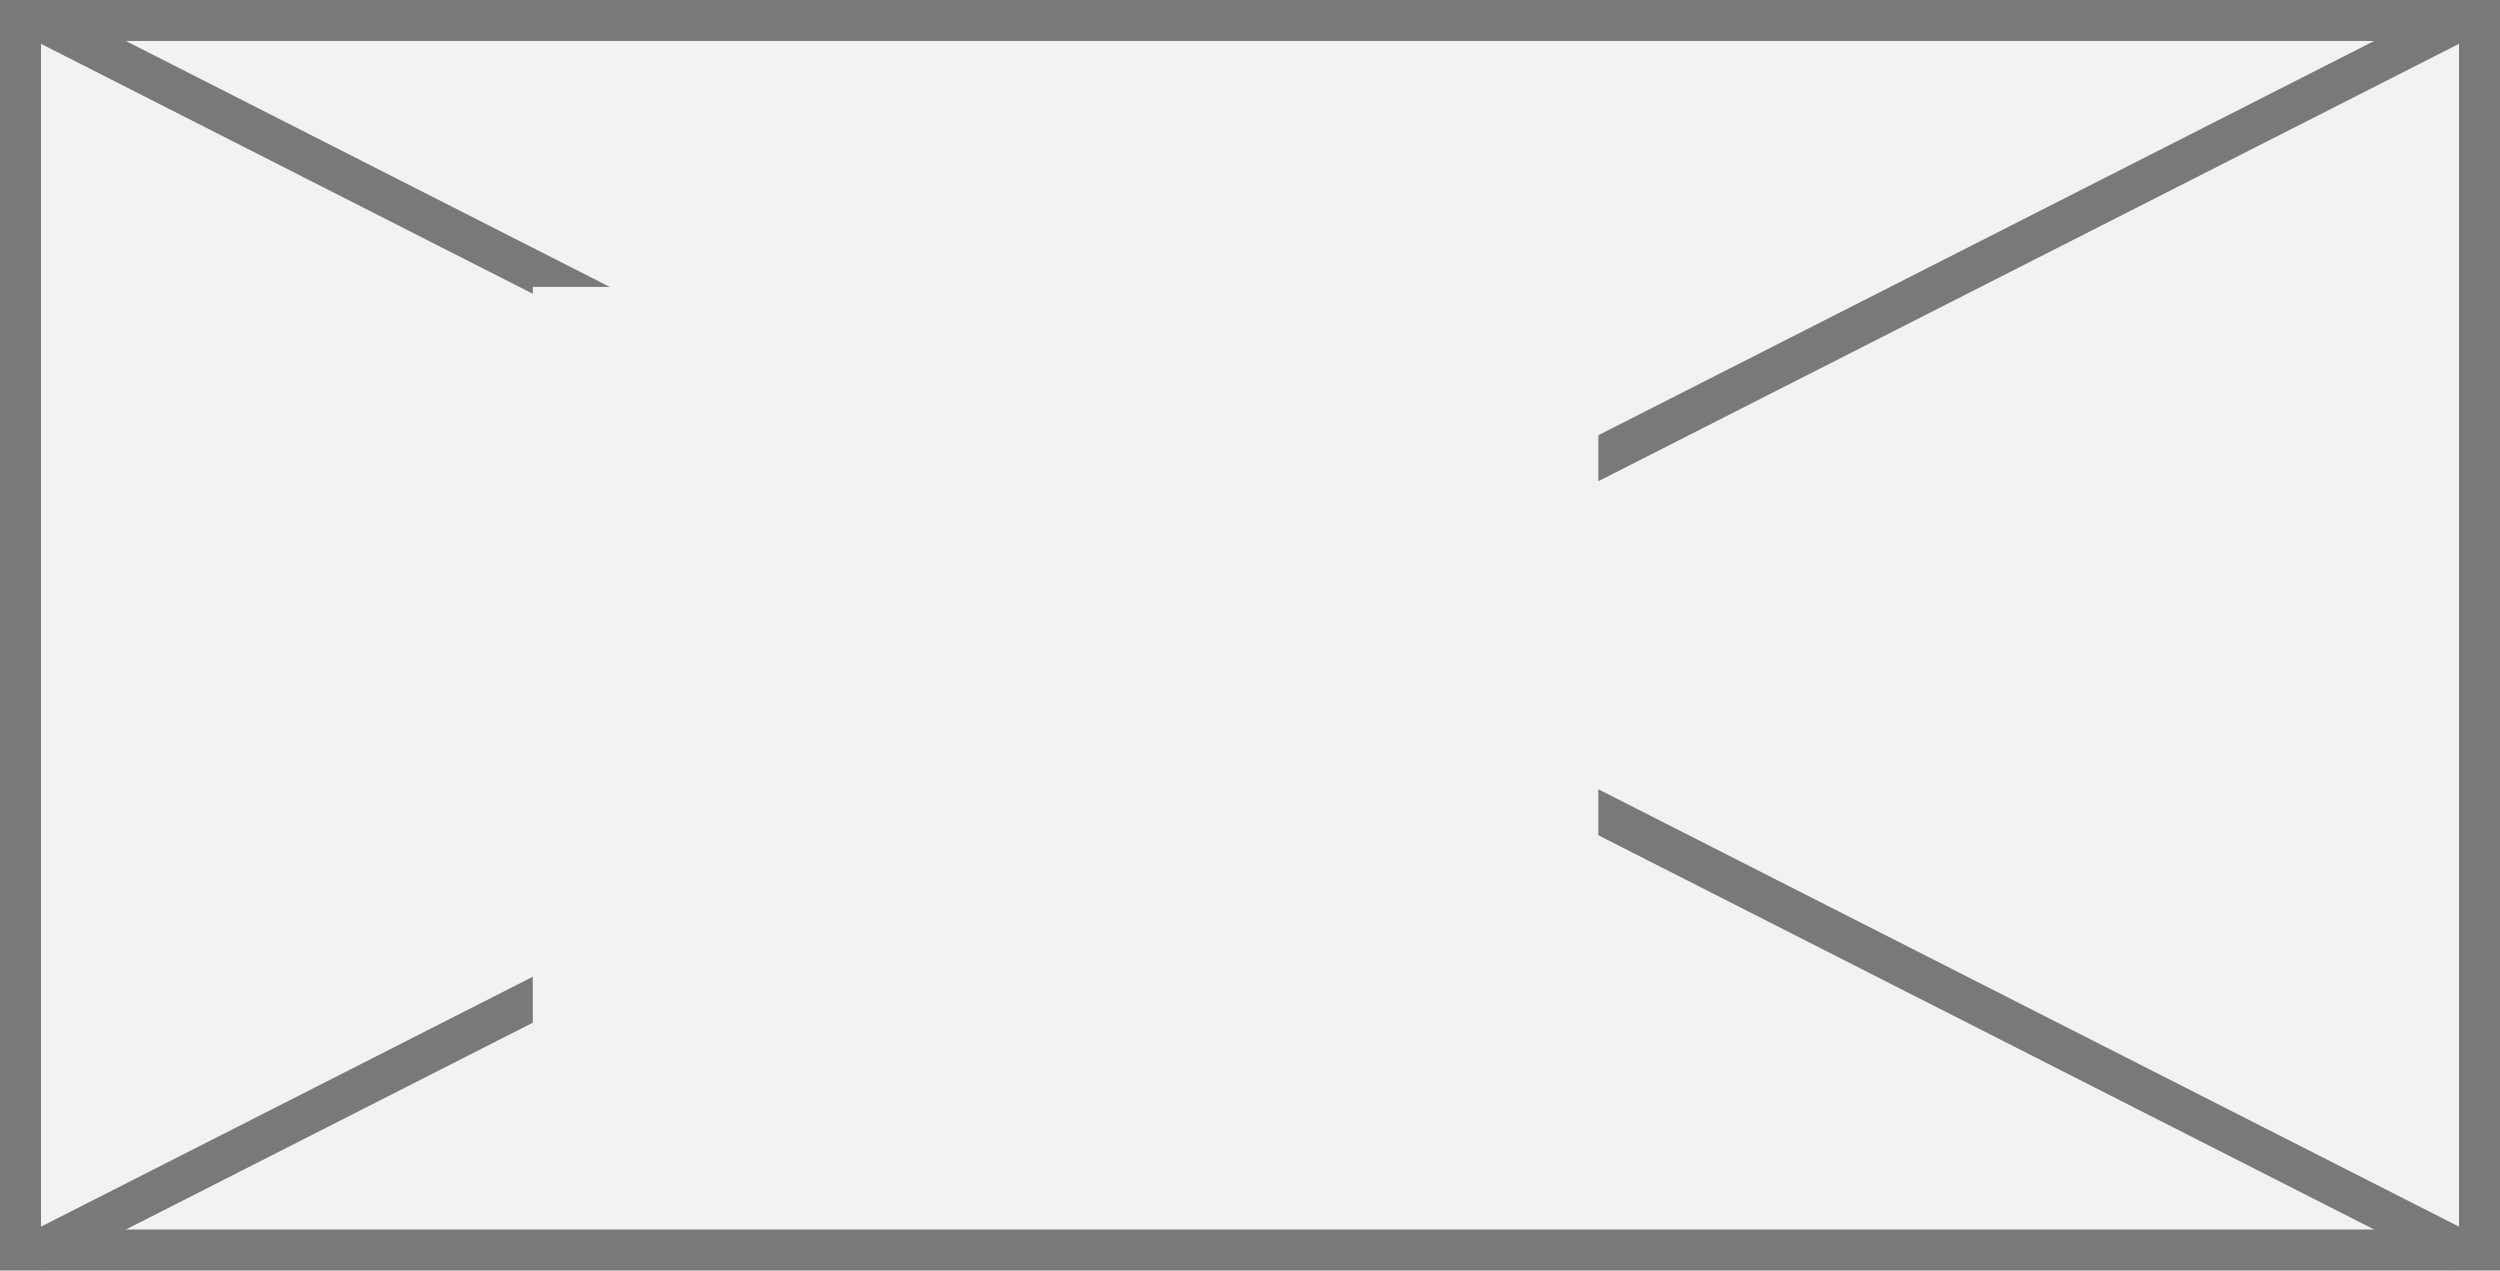
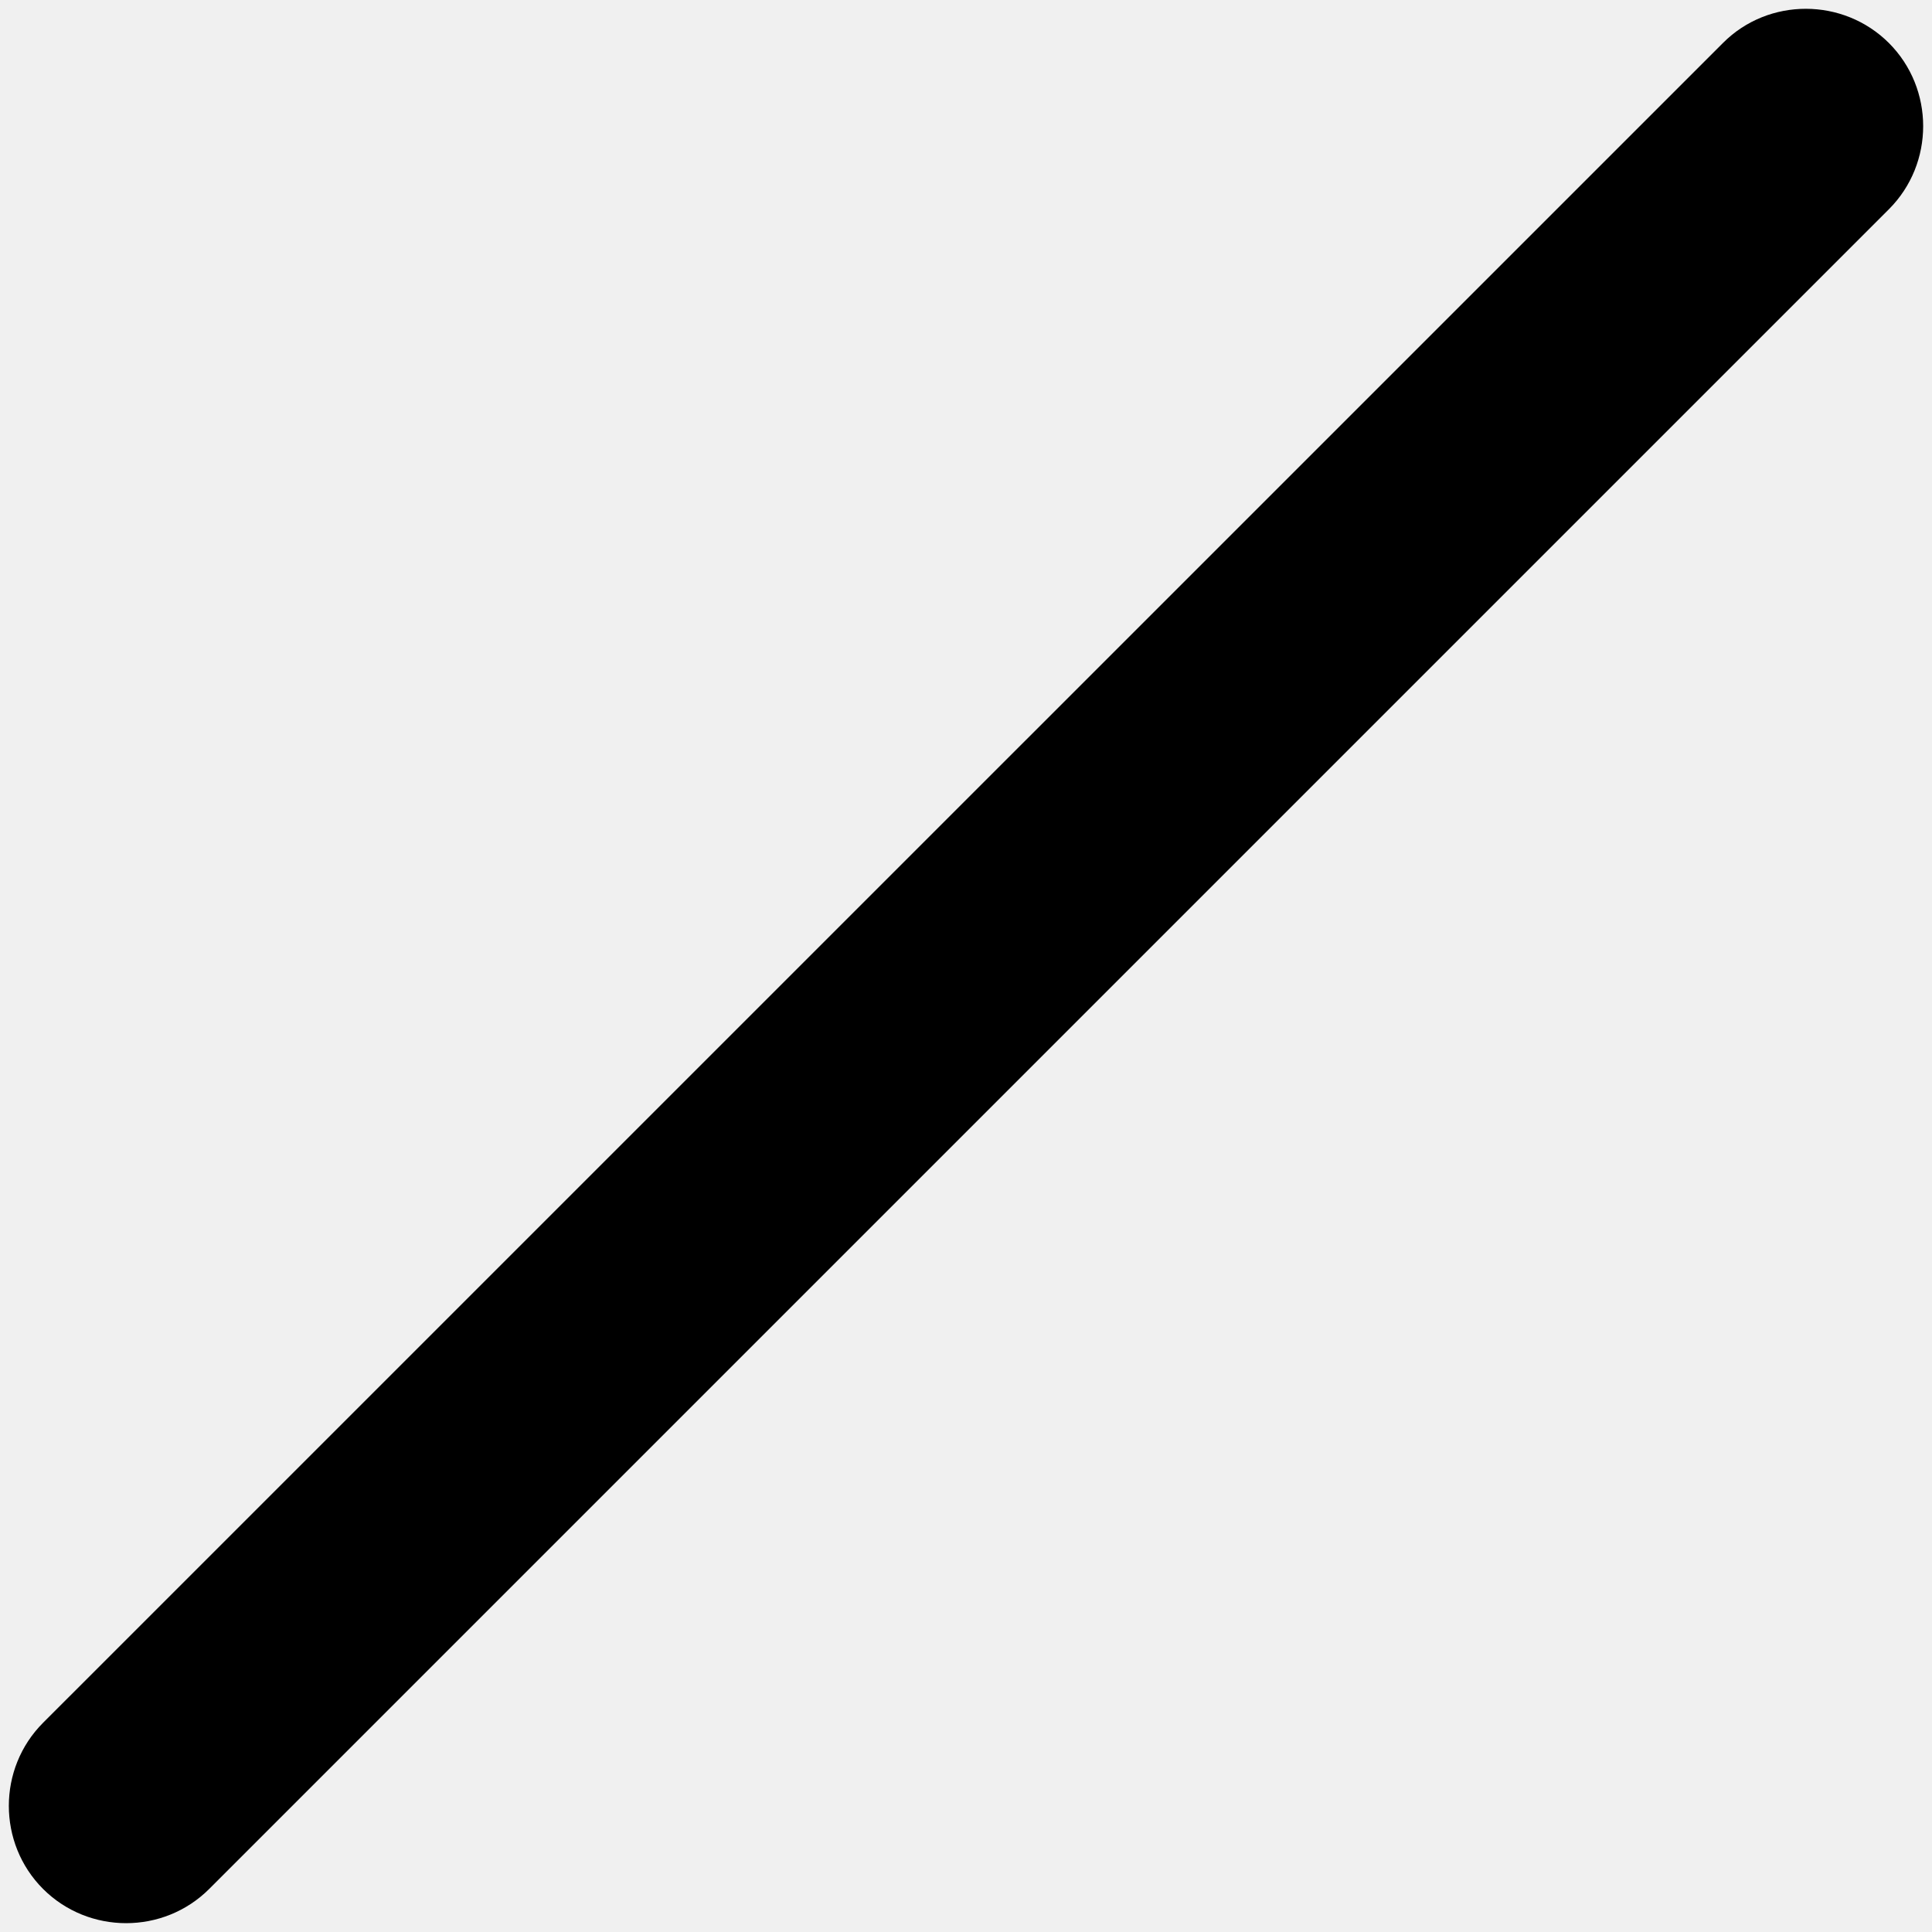
- <svg xmlns="http://www.w3.org/2000/svg" version="1.1" width="61px" height="31px">
+ <svg xmlns="http://www.w3.org/2000/svg" version="1.1" width="21px" height="21px">
  <defs>
    <pattern id="BGPattern" patternUnits="userSpaceOnUse" alignment="0 0" imageRepeat="None" />
-     <mask fill="white" id="Clip267">
-       <path d="M 0 31  L 0 0  L 61 0  L 61 31  L 0 31  Z " fill-rule="evenodd" />
-     </mask>
-     <mask fill="white" id="Clip268">
-       <path d="M 13 7  L 39 7  L 39 26  L 13 26  Z M 0 0  L 61 0  L 61 31  L 0 31  Z " fill-rule="evenodd" />
+     <mask fill="white" id="Clip582">
+       <path d="M 18.73 0.465  C 19.223 -0.028  20.035 -0.028  20.532 0.468  C 21.028 0.965  21.028 1.777  20.532 2.274  L 2.274 20.532  C 1.777 21.028  0.965 21.028  0.468 20.532  C -0.028 20.035  -0.028 19.223  0.468 18.726  L 18.73 0.465  Z " fill-rule="evenodd" />
    </mask>
  </defs>
-   <g transform="matrix(1 0 0 1 -998 -728 )">
-     <path d="M 0 31  L 0 0  L 61 0  L 61 31  L 0 31  Z " fill-rule="nonzero" fill="rgba(242, 242, 242, 1)" stroke="none" transform="matrix(1 0 0 1 998 728 )" class="fill" />
-     <path d="M 0 31  L 0 0  L 61 0  L 61 31  L 0 31  Z " stroke-width="2" stroke-dasharray="0" stroke="rgba(121, 121, 121, 1)" fill="none" transform="matrix(1 0 0 1 998 728 )" class="stroke" mask="url(#Clip267)" />
-     <path d="M 60.123 0.446  L 0.877 30.554  M 0.877 0.446  L 60.123 30.554  " stroke-width="1" stroke-dasharray="0" stroke="rgba(121, 121, 121, 1)" fill="none" transform="matrix(1 0 0 1 998 728 )" class="stroke" mask="url(#Clip268)" />
+   <g transform="matrix(1 0 0 1 -389 -17 )">
+     <path d="M 18.73 0.465  C 19.223 -0.028  20.035 -0.028  20.532 0.468  C 21.028 0.965  21.028 1.777  20.532 2.274  L 2.274 20.532  C 1.777 21.028  0.965 21.028  0.468 20.532  C -0.028 20.035  -0.028 19.223  0.468 18.726  L 18.73 0.465  Z " fill-rule="nonzero" fill="rgba(0, 0, 0, 1)" stroke="none" transform="matrix(1 0 0 1 389 17 )" class="fill" />
+     <path d="M 18.73 0.465  C 19.223 -0.028  20.035 -0.028  20.532 0.468  C 21.028 0.965  21.028 1.777  20.532 2.274  L 2.274 20.532  C 1.777 21.028  0.965 21.028  0.468 20.532  C -0.028 20.035  -0.028 19.223  0.468 18.726  L 18.73 0.465  Z " stroke-width="0" stroke-dasharray="0" stroke="rgba(255, 255, 255, 0)" fill="none" transform="matrix(1 0 0 1 389 17 )" class="stroke" mask="url(#Clip582)" />
  </g>
</svg>
